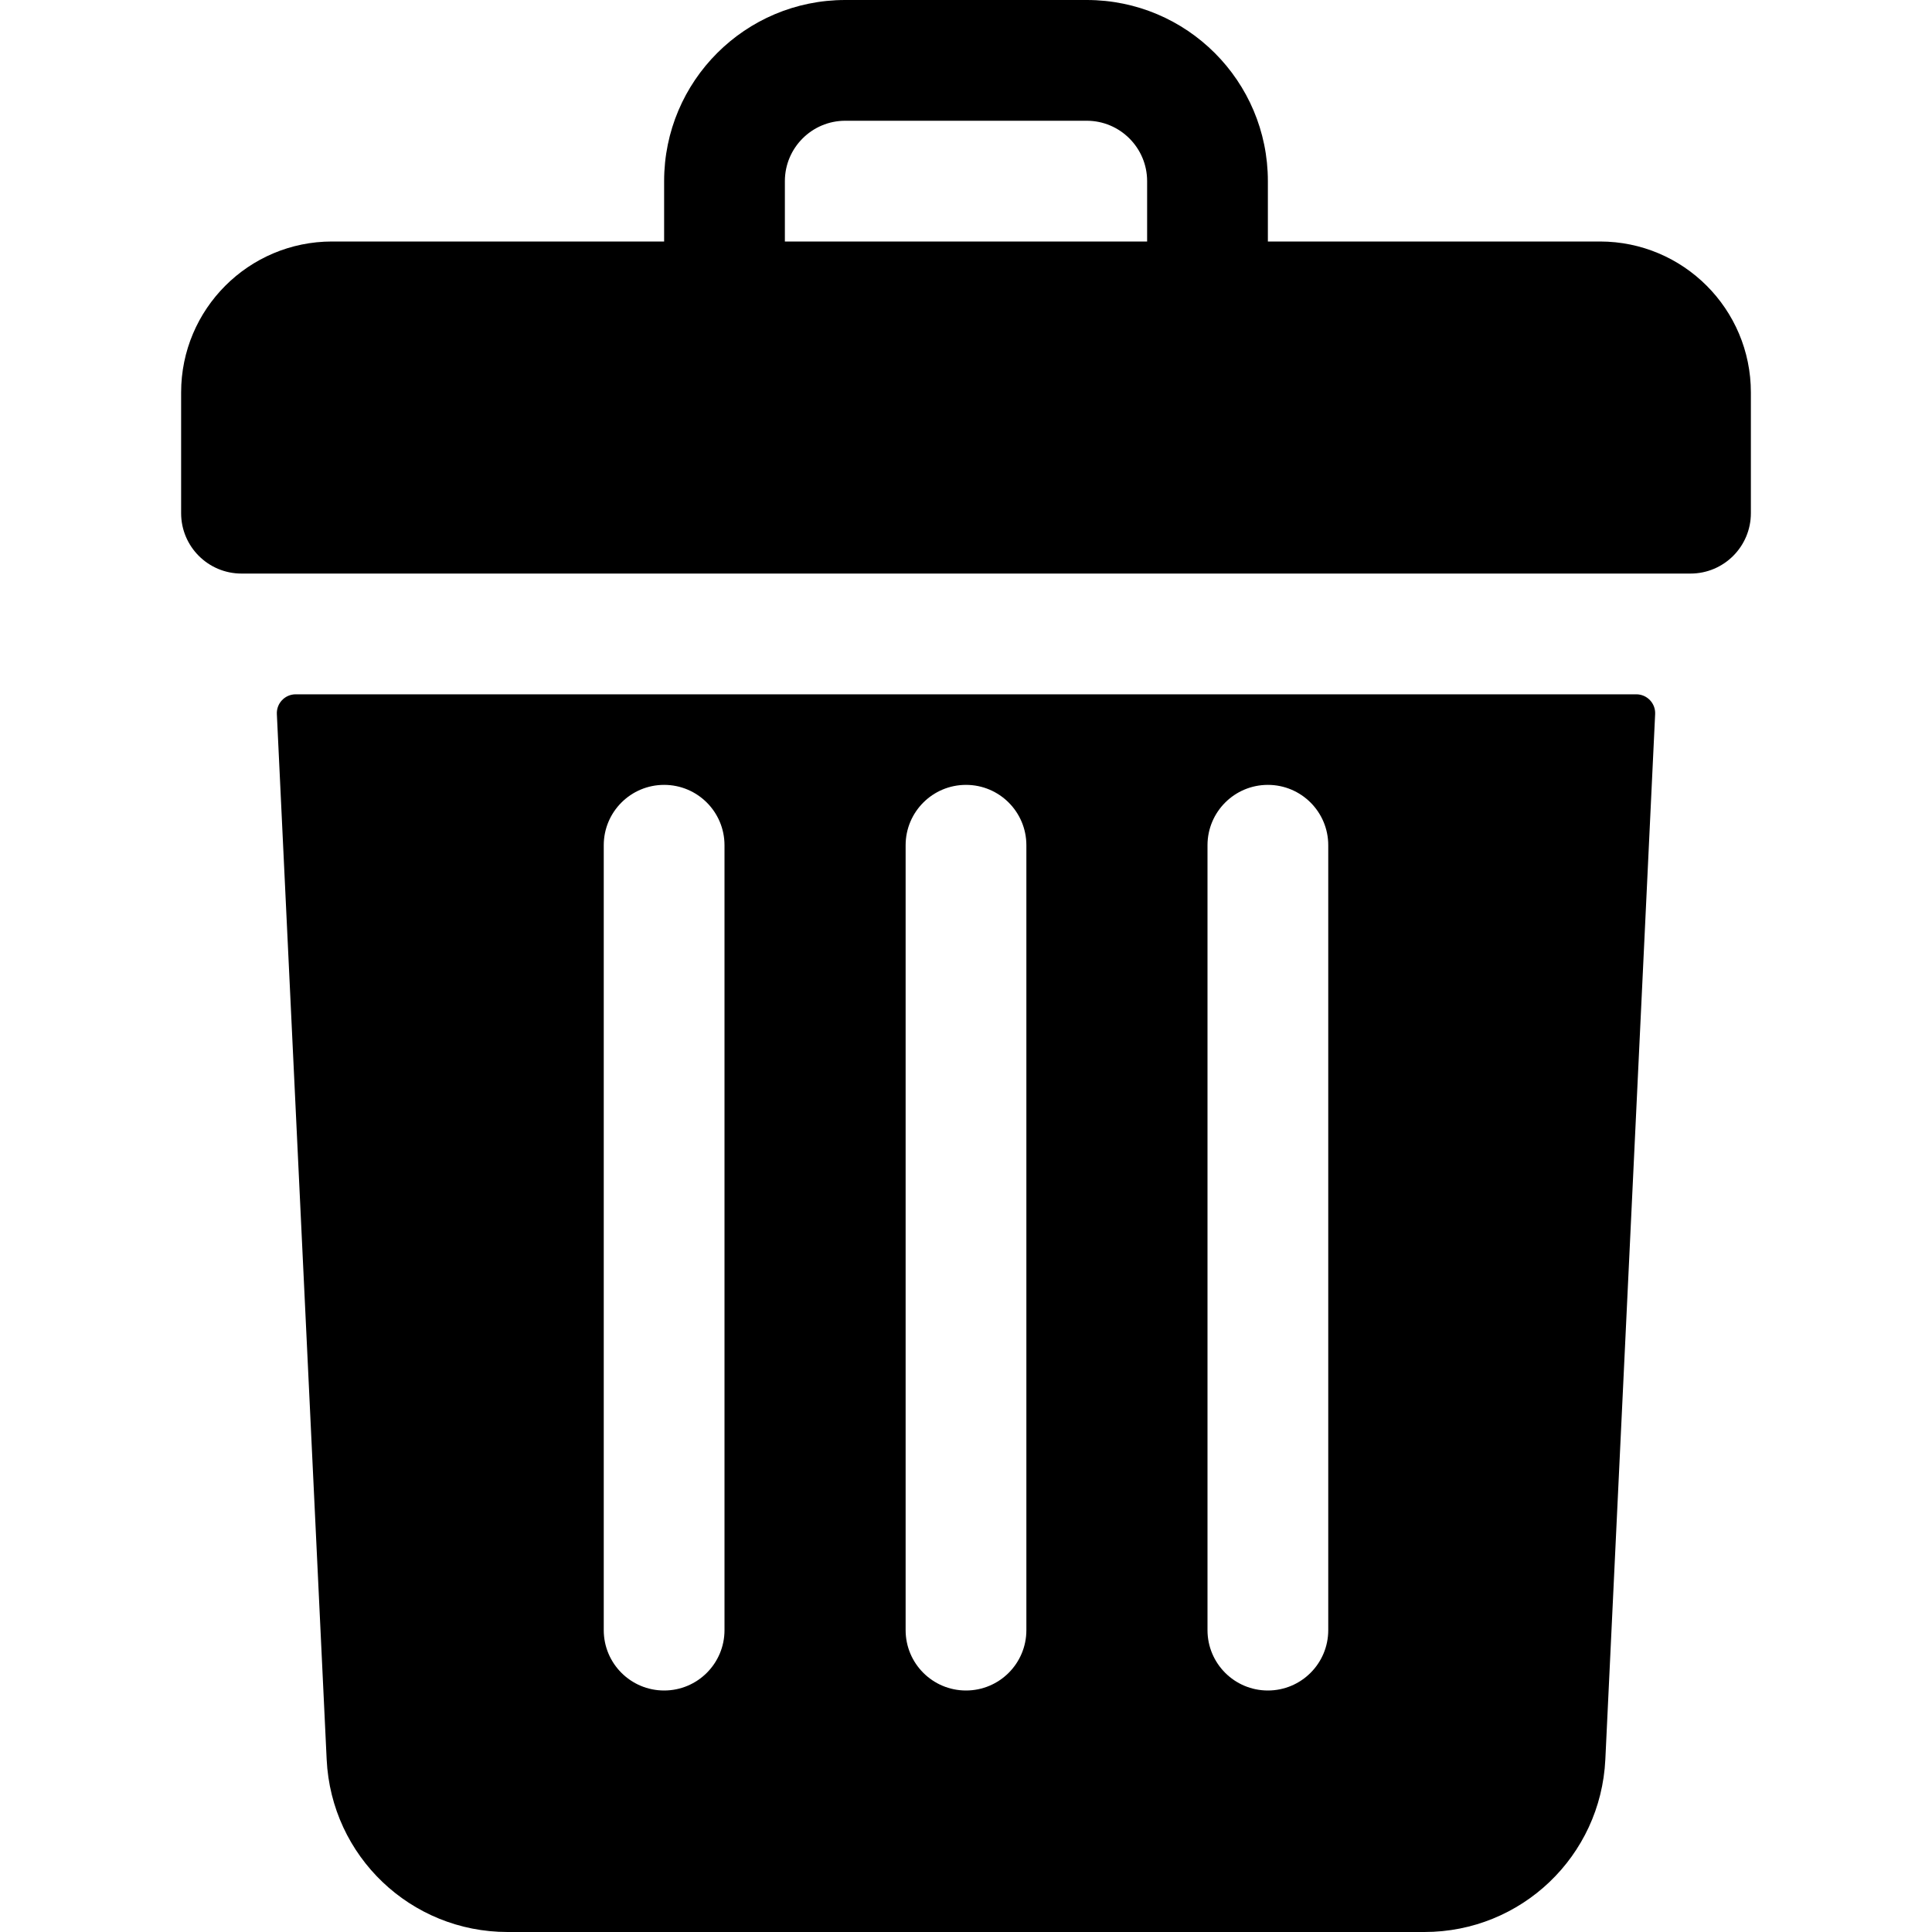
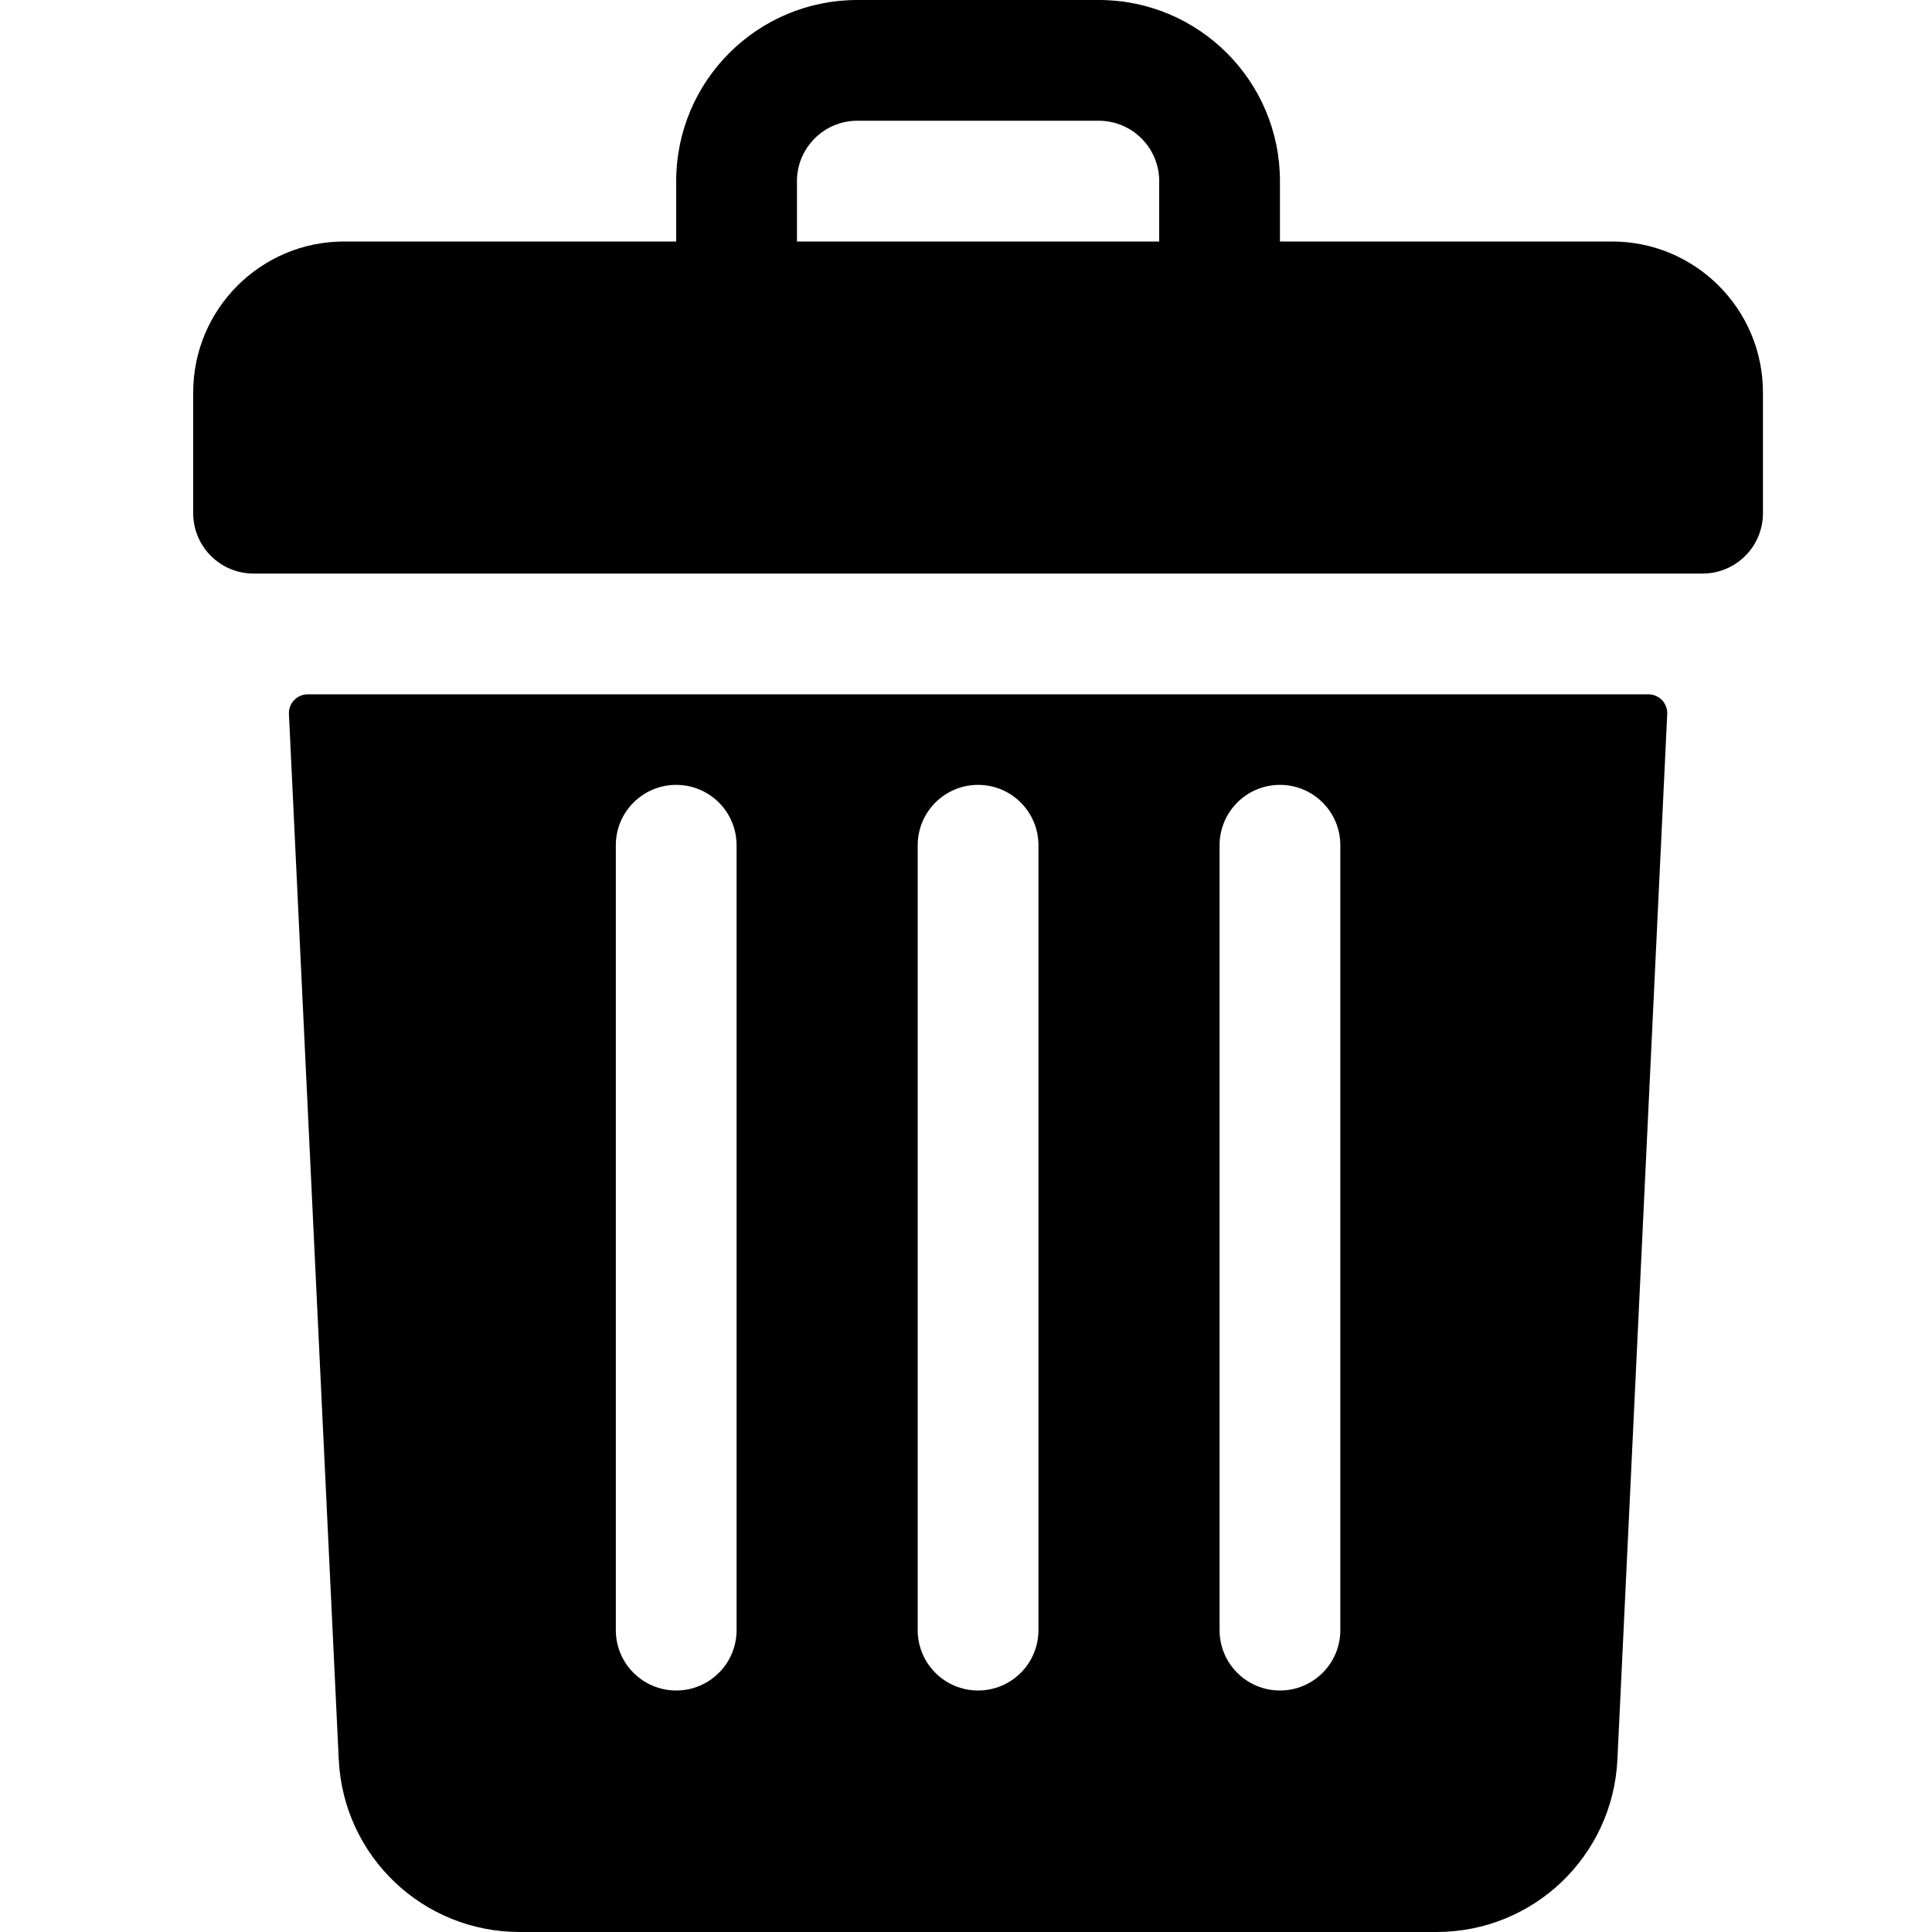
- <svg xmlns="http://www.w3.org/2000/svg" id="Layer_1" enable-background="new 0 0 512 512" height="512" viewBox="0 0 512 512" width="512">
-   <g>
-     <path d="m424 64h-88v-16c0-26.51-21.49-48-48-48h-64c-26.51 0-48 21.49-48 48v16h-88c-22.091 0-40 17.909-40 40v32c0 8.837 7.163 16 16 16h384c8.837 0 16-7.163 16-16v-32c0-22.091-17.909-40-40-40zm-216-16c0-8.82 7.18-16 16-16h64c8.82 0 16 7.18 16 16v16h-96z" />
-     <path d="m78.364 184c-2.855 0-5.13 2.386-4.994 5.238l13.2 277.042c1.22 25.64 22.28 45.72 47.94 45.72h242.98c25.66 0 46.72-20.08 47.94-45.72l13.2-277.042c.136-2.852-2.139-5.238-4.994-5.238zm241.636 40c0-8.84 7.16-16 16-16s16 7.16 16 16v208c0 8.84-7.16 16-16 16s-16-7.16-16-16zm-80 0c0-8.84 7.16-16 16-16s16 7.16 16 16v208c0 8.84-7.16 16-16 16s-16-7.16-16-16zm-80 0c0-8.84 7.16-16 16-16s16 7.16 16 16v208c0 8.84-7.16 16-16 16s-16-7.16-16-16z" />
+ <svg xmlns="http://www.w3.org/2000/svg" id="Layer_1" enable-background="new 0 0 512 512" height="15" viewBox="0 0 15 15" width="15" version="1.1">
+   <defs id="defs11" />
+   <g id="g6" transform="matrix(0.02929688,0,0,0.02929688,0.09374976,0)">
+     <path d="M 424,64 H 336 V 48 C 336,21.49 314.51,0 288,0 H 224 C 197.49,0 176,21.49 176,48 V 64 H 88 C 65.909,64 48,81.909 48,104 v 32 c 0,8.837 7.163,16 16,16 h 384 c 8.837,0 16,-7.163 16,-16 V 104 C 464,81.909 446.091,64 424,64 Z M 208,48 c 0,-8.82 7.18,-16 16,-16 h 64 c 8.82,0 16,7.18 16,16 v 16 h -96 z" id="path2" />
+     <path d="m 78.364,184 c -2.855,0 -5.13,2.386 -4.994,5.238 l 13.2,277.042 c 1.22,25.64 22.28,45.72 47.94,45.72 h 242.98 c 25.66,0 46.72,-20.08 47.94,-45.72 l 13.2,-277.042 C 438.766,186.386 436.491,184 433.636,184 Z M 320,224 c 0,-8.84 7.16,-16 16,-16 8.84,0 16,7.16 16,16 v 208 c 0,8.84 -7.16,16 -16,16 -8.84,0 -16,-7.16 -16,-16 z m -80,0 c 0,-8.84 7.16,-16 16,-16 8.84,0 16,7.16 16,16 v 208 c 0,8.84 -7.16,16 -16,16 -8.84,0 -16,-7.16 -16,-16 z m -80,0 c 0,-8.84 7.16,-16 16,-16 8.84,0 16,7.16 16,16 v 208 c 0,8.84 -7.16,16 -16,16 -8.84,0 -16,-7.16 -16,-16 z" id="path4" />
  </g>
</svg>
